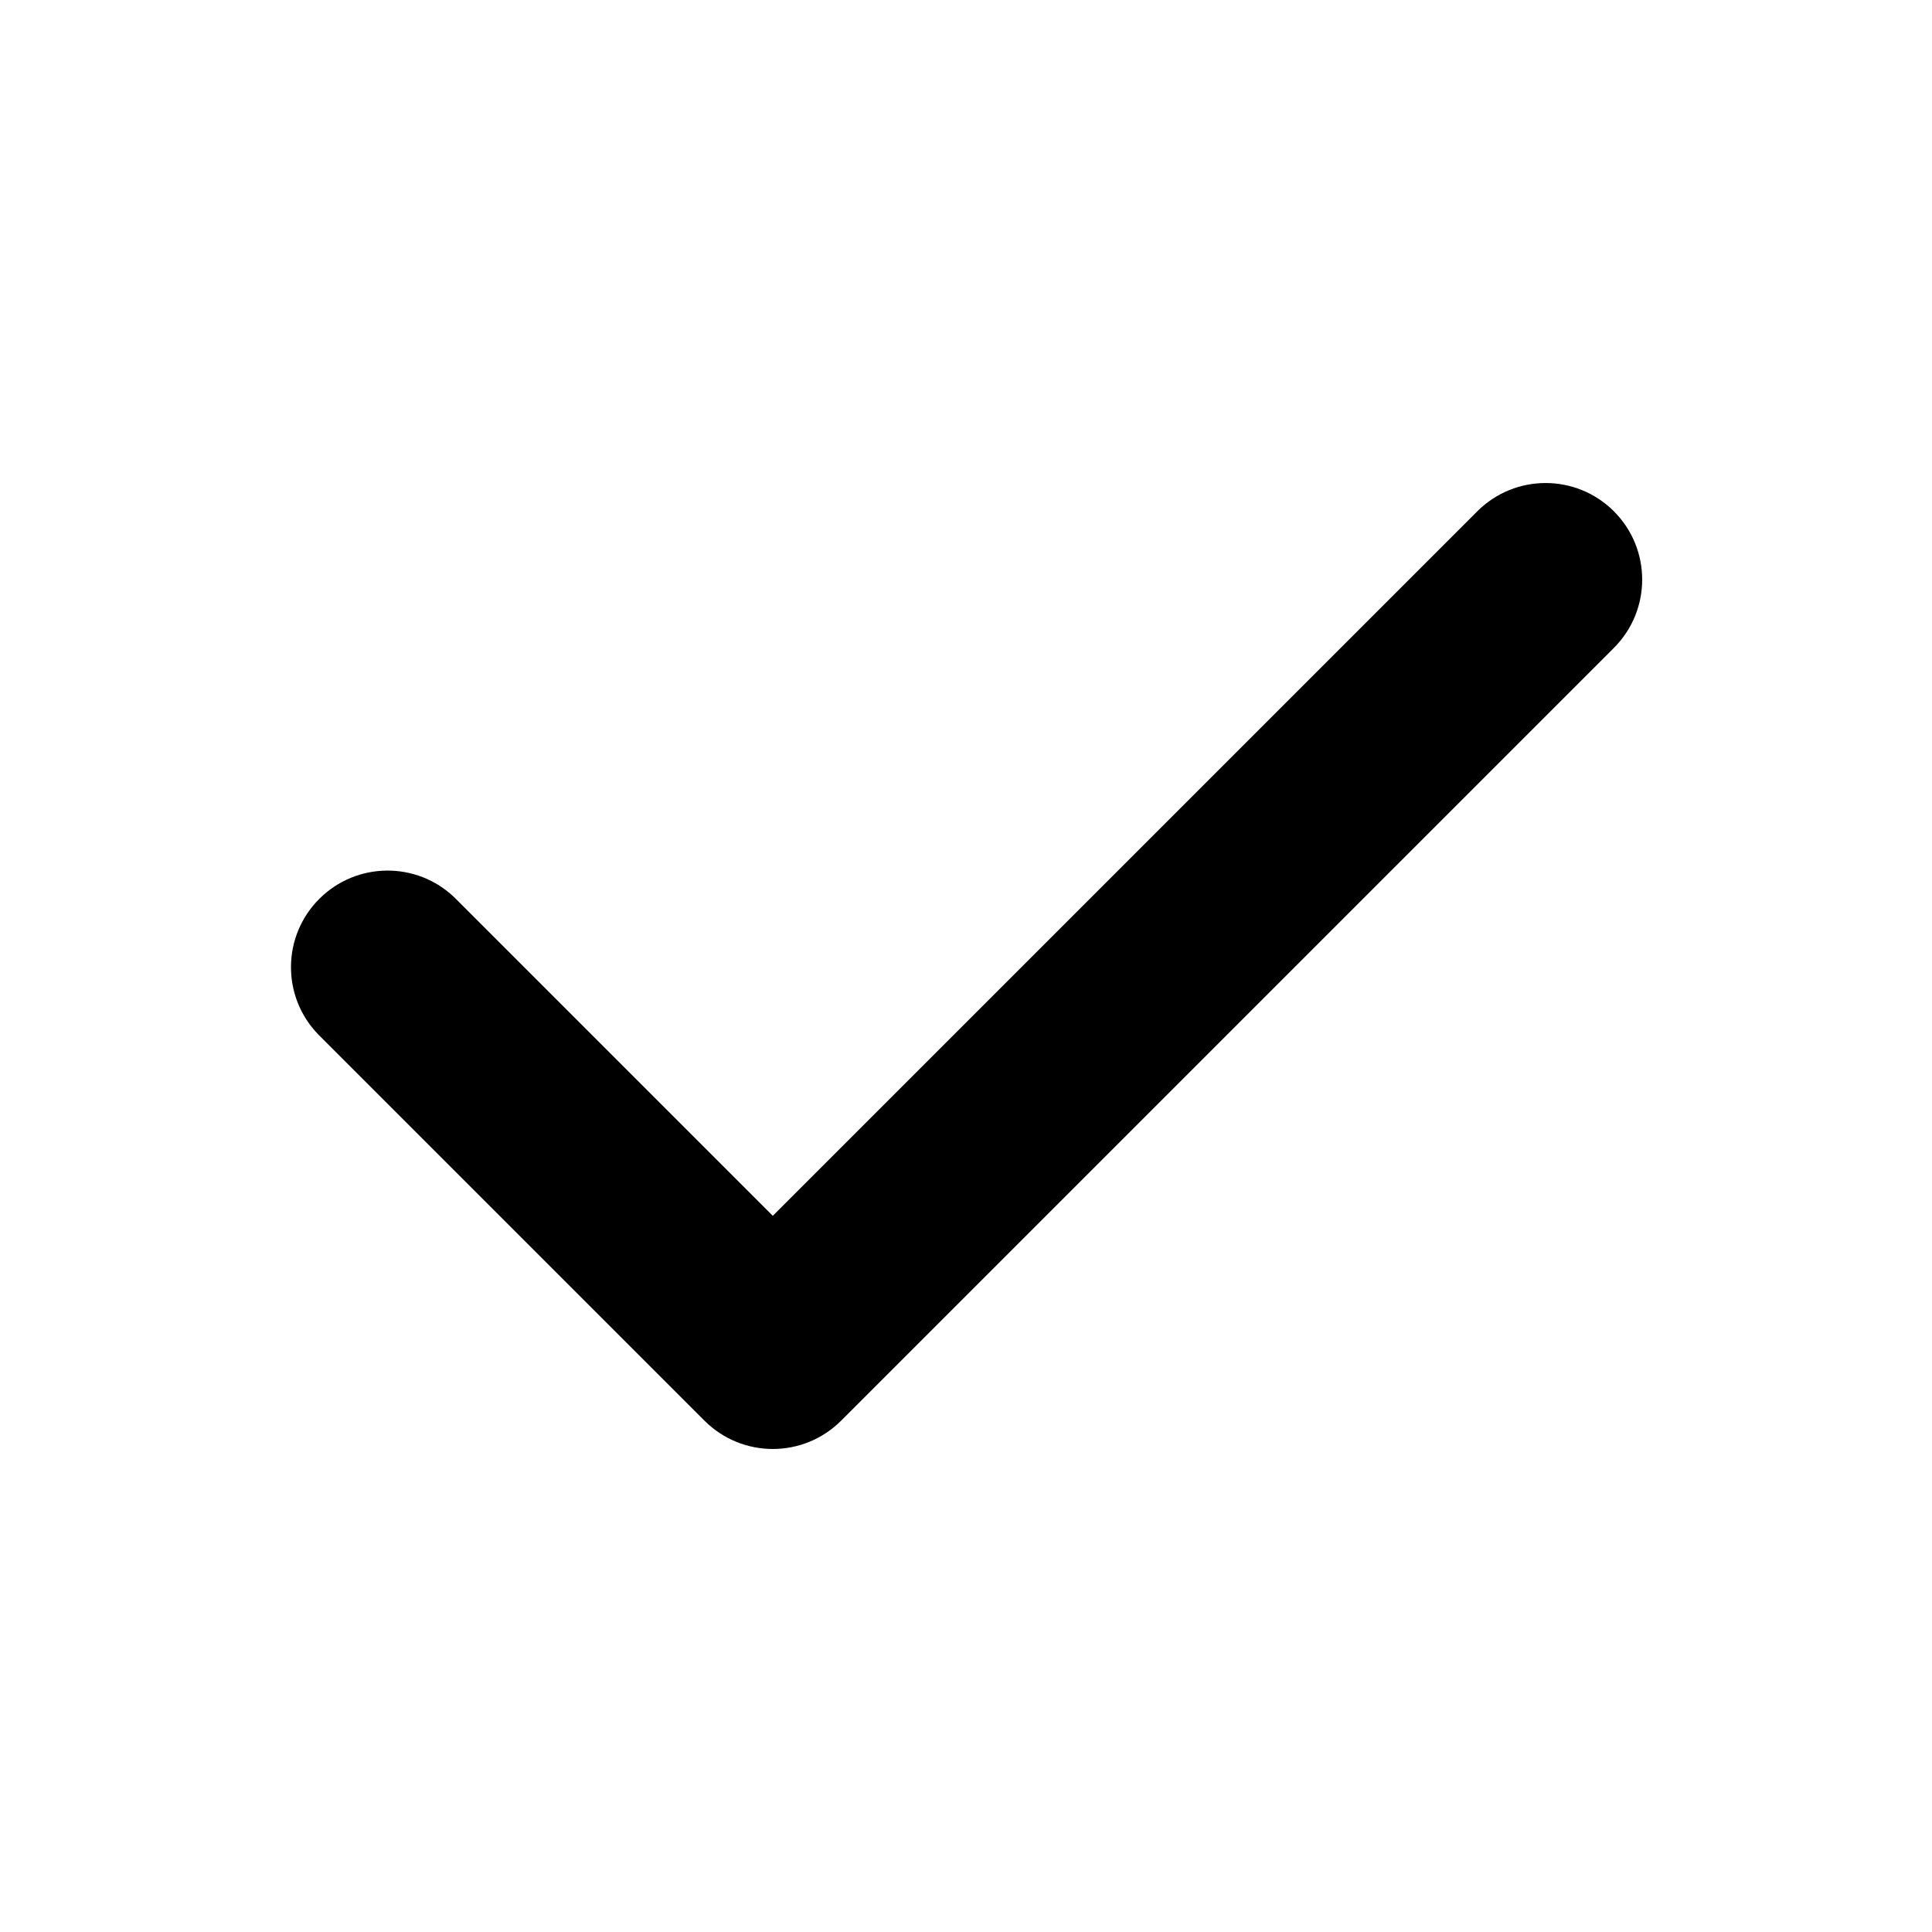
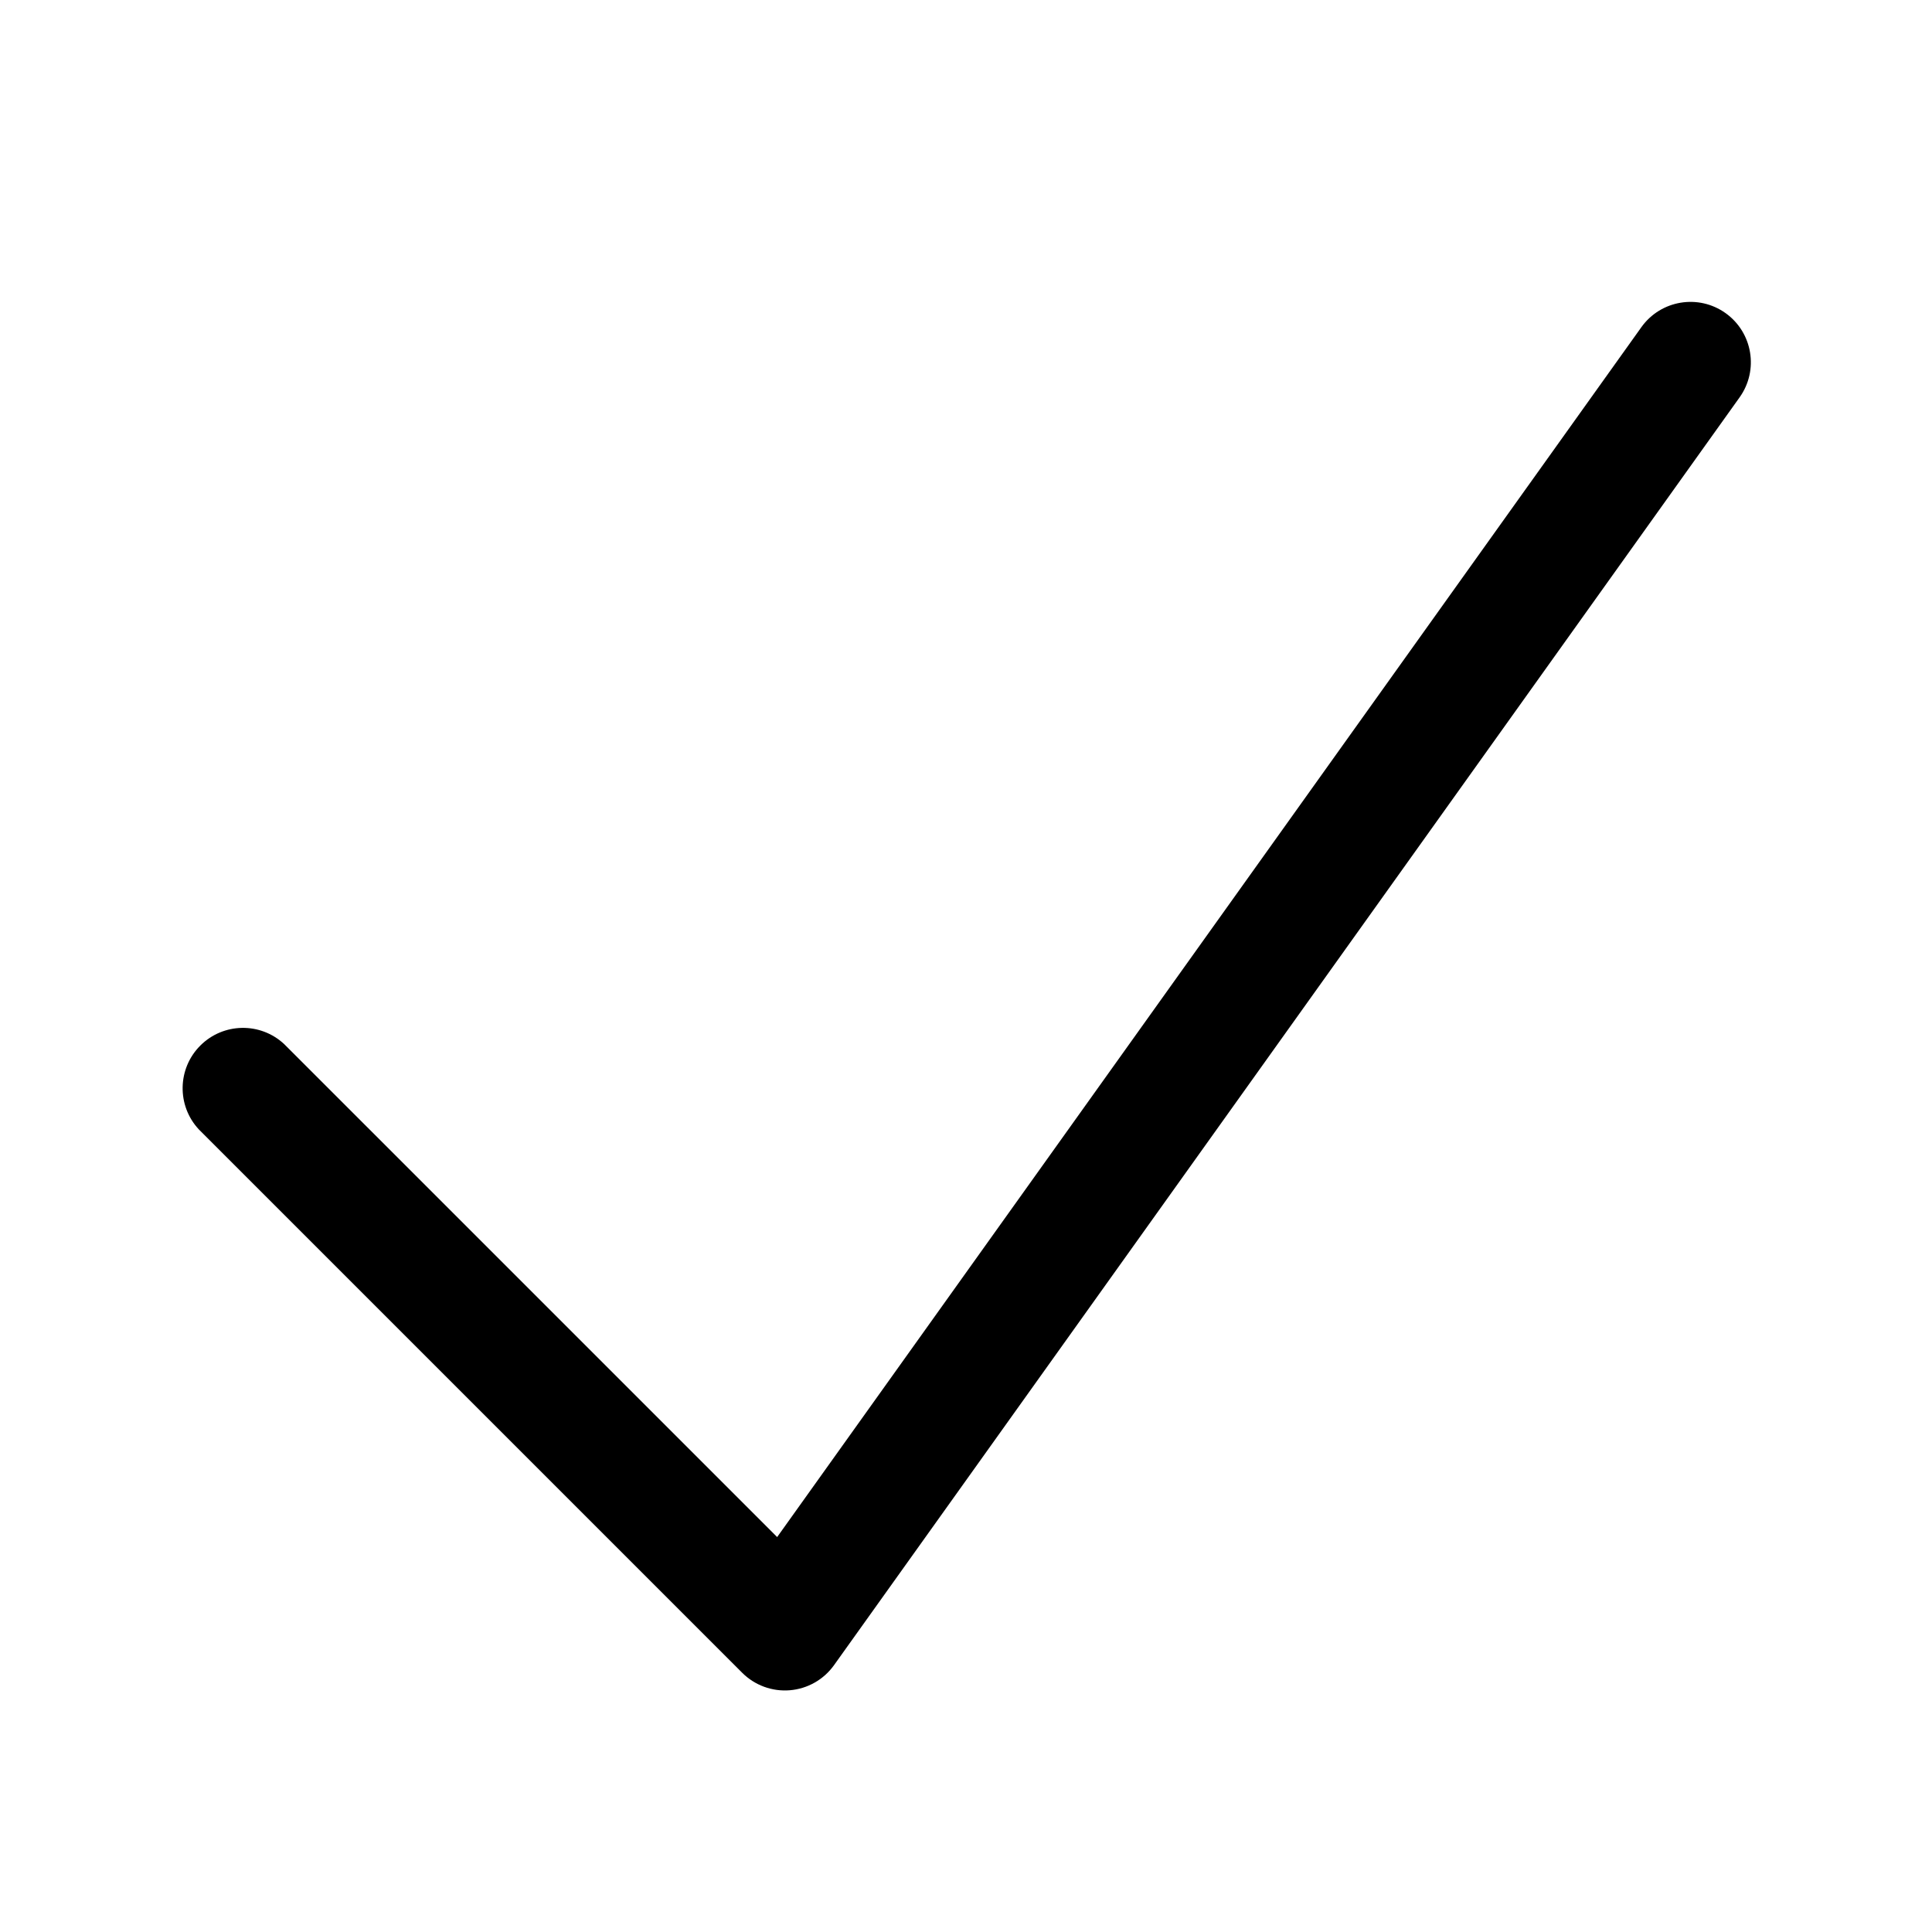
- <svg xmlns="http://www.w3.org/2000/svg" viewBox="0 0 20 20" fill="currentColor">
-   <path fill-rule="evenodd" d="M16.707 5.293a1 1 0 010 1.414l-8 8a1 1 0 01-1.414 0l-4-4a1 1 0 011.414-1.414L8 12.586l7.293-7.293a1 1 0 011.414 0z" clip-rule="evenodd" />
+ <svg xmlns="http://www.w3.org/2000/svg" viewBox="0 0 24 24" fill="currentColor" aria-hidden="true">
+   <path fill-rule="evenodd" d="M21.436 3.89a.75.75 0 01.174 1.046l-11.25 15.75a.75.75 0 01-1.14.094l-6.75-6.75a.75.75 0 011.06-1.06l6.124 6.124L20.39 4.064a.75.75 0 011.046-.174z" clip-rule="evenodd" />
</svg>
